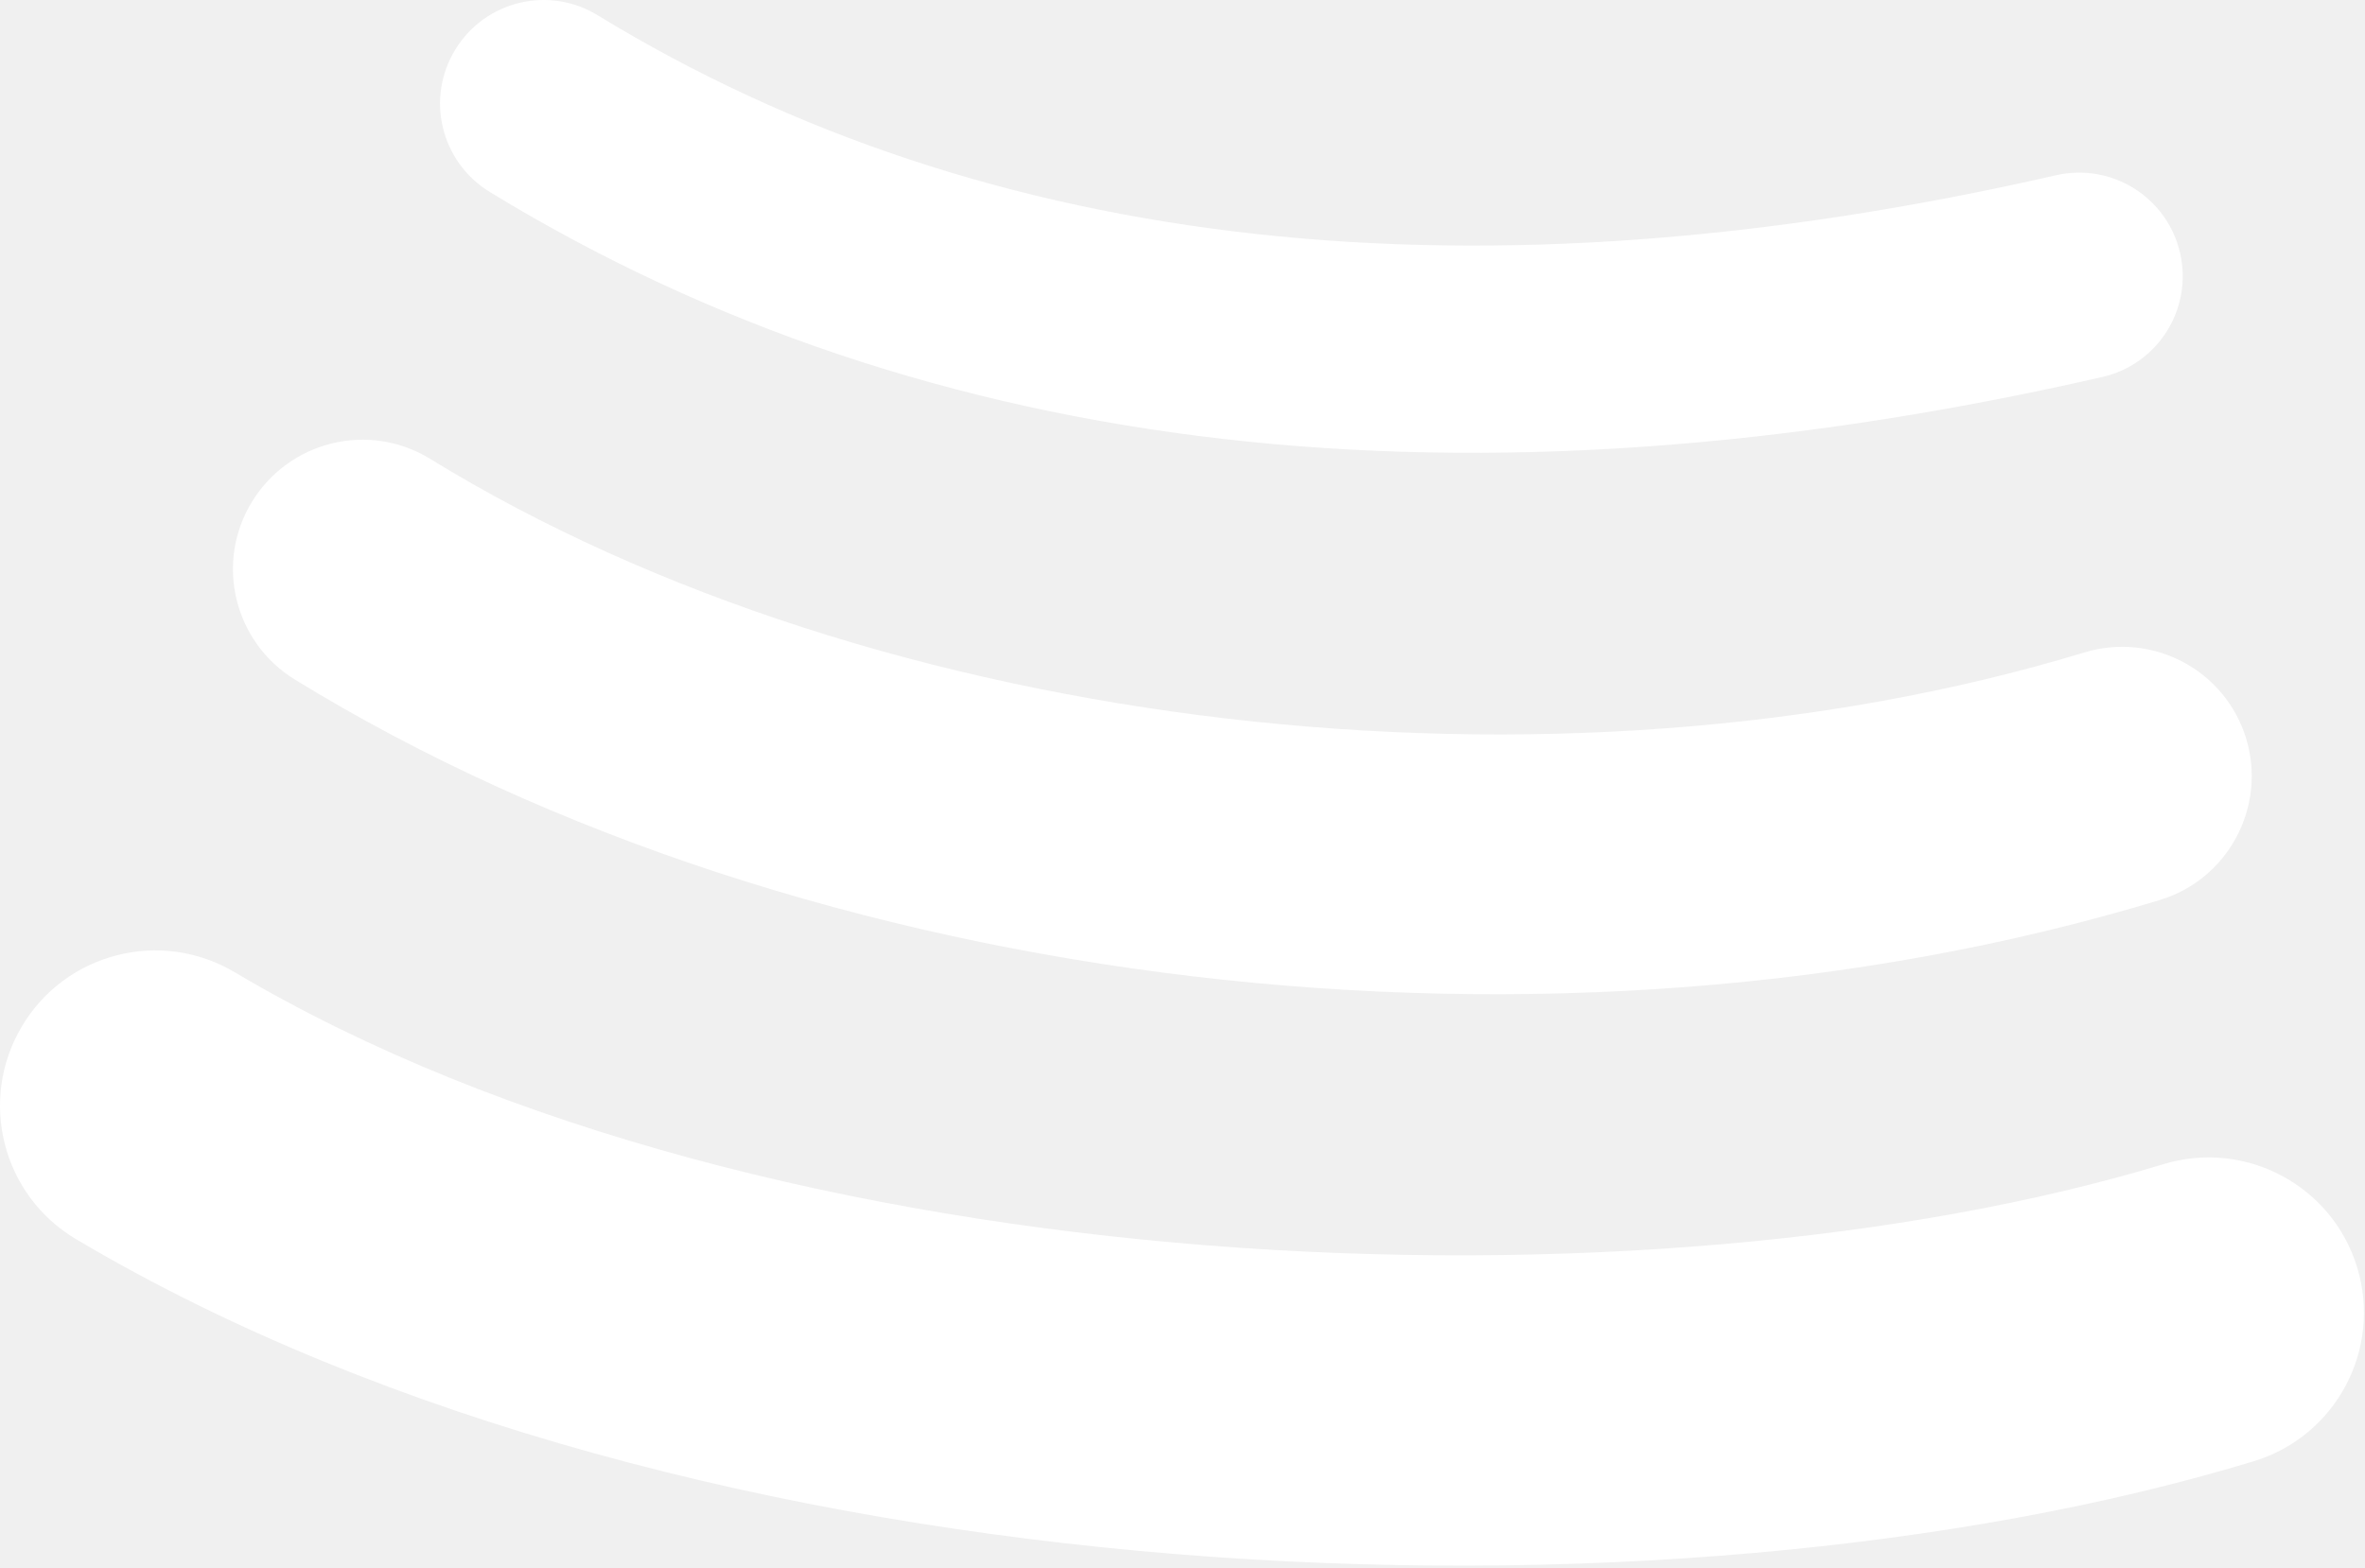
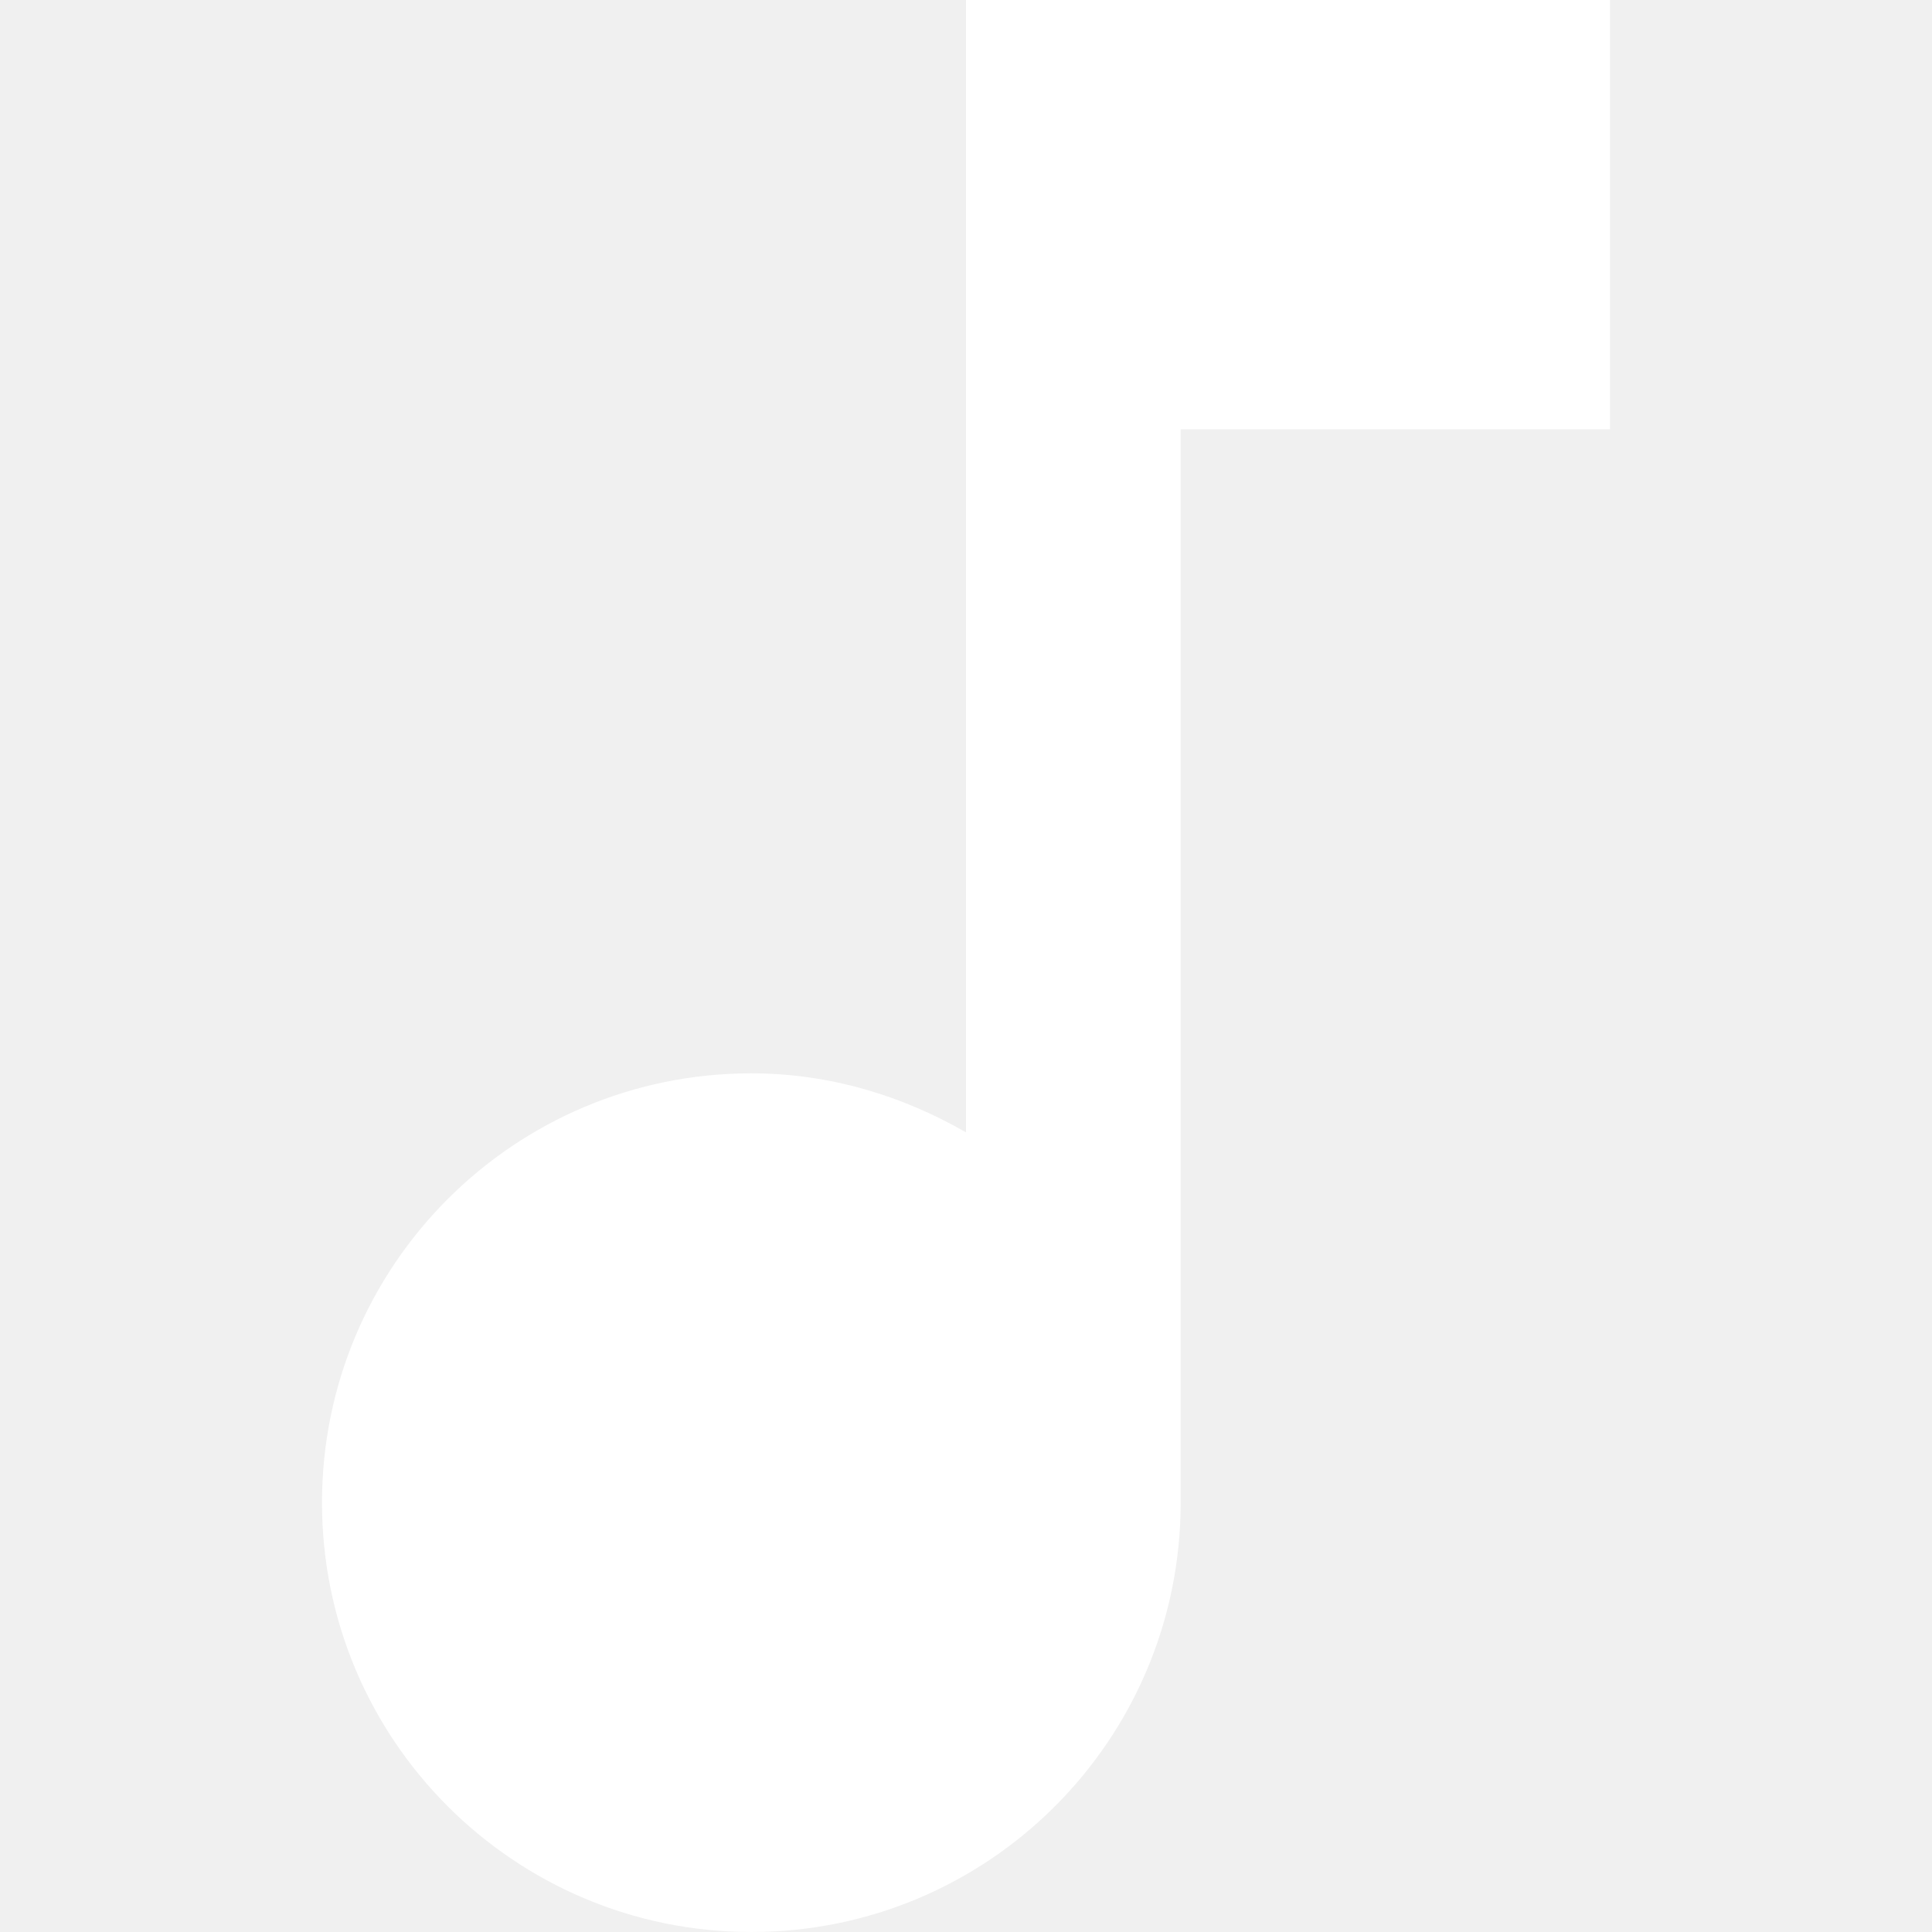
- <svg xmlns="http://www.w3.org/2000/svg" width="730" height="484" viewBox="0 0 730 484" fill="none">
-   <path d="M6.737 316.937C20.201 294.159 49.699 286.649 72.403 300.174H72.428C237.603 398.282 510.121 407.302 667.823 359.439C693.147 351.759 719.927 366.055 727.602 391.378C735.276 416.715 720.992 443.477 695.649 451.176C514.618 506.132 213.674 495.514 23.506 382.622C0.679 369.103 -6.788 339.685 6.737 316.937ZM77.814 154.865C89.38 136.046 113.982 130.11 132.77 141.676C270.528 226.369 480.519 250.891 643.46 201.43C664.592 195.047 686.911 206.957 693.324 228.052C699.689 249.184 687.774 271.46 666.679 277.886C480.555 334.36 249.169 307.004 90.971 209.79C72.183 198.224 66.247 173.628 77.814 154.865ZM140.542 15.301C149.722 0.246 169.428 -4.528 184.482 4.713C304.811 78.213 456.29 94.859 634.684 54.101C651.874 50.184 669.01 60.955 672.927 78.152C676.862 95.349 666.134 112.484 648.9 116.401C453.677 161.021 286.219 141.799 151.129 59.242C136.074 50.001 131.301 30.356 140.542 15.301Z" fill="white" />
+ <svg xmlns="http://www.w3.org/2000/svg" viewBox="6 3 12 18" width="512" height="512" fill="#FFFFFF">
+   <path d="M12 3v10.55c-.59-.34-1.27-.55-2-.55-2.21 0-4 1.79-4 4s1.79 4 4 4 4-1.79 4-4V7h4V3h-6z" />
</svg>
